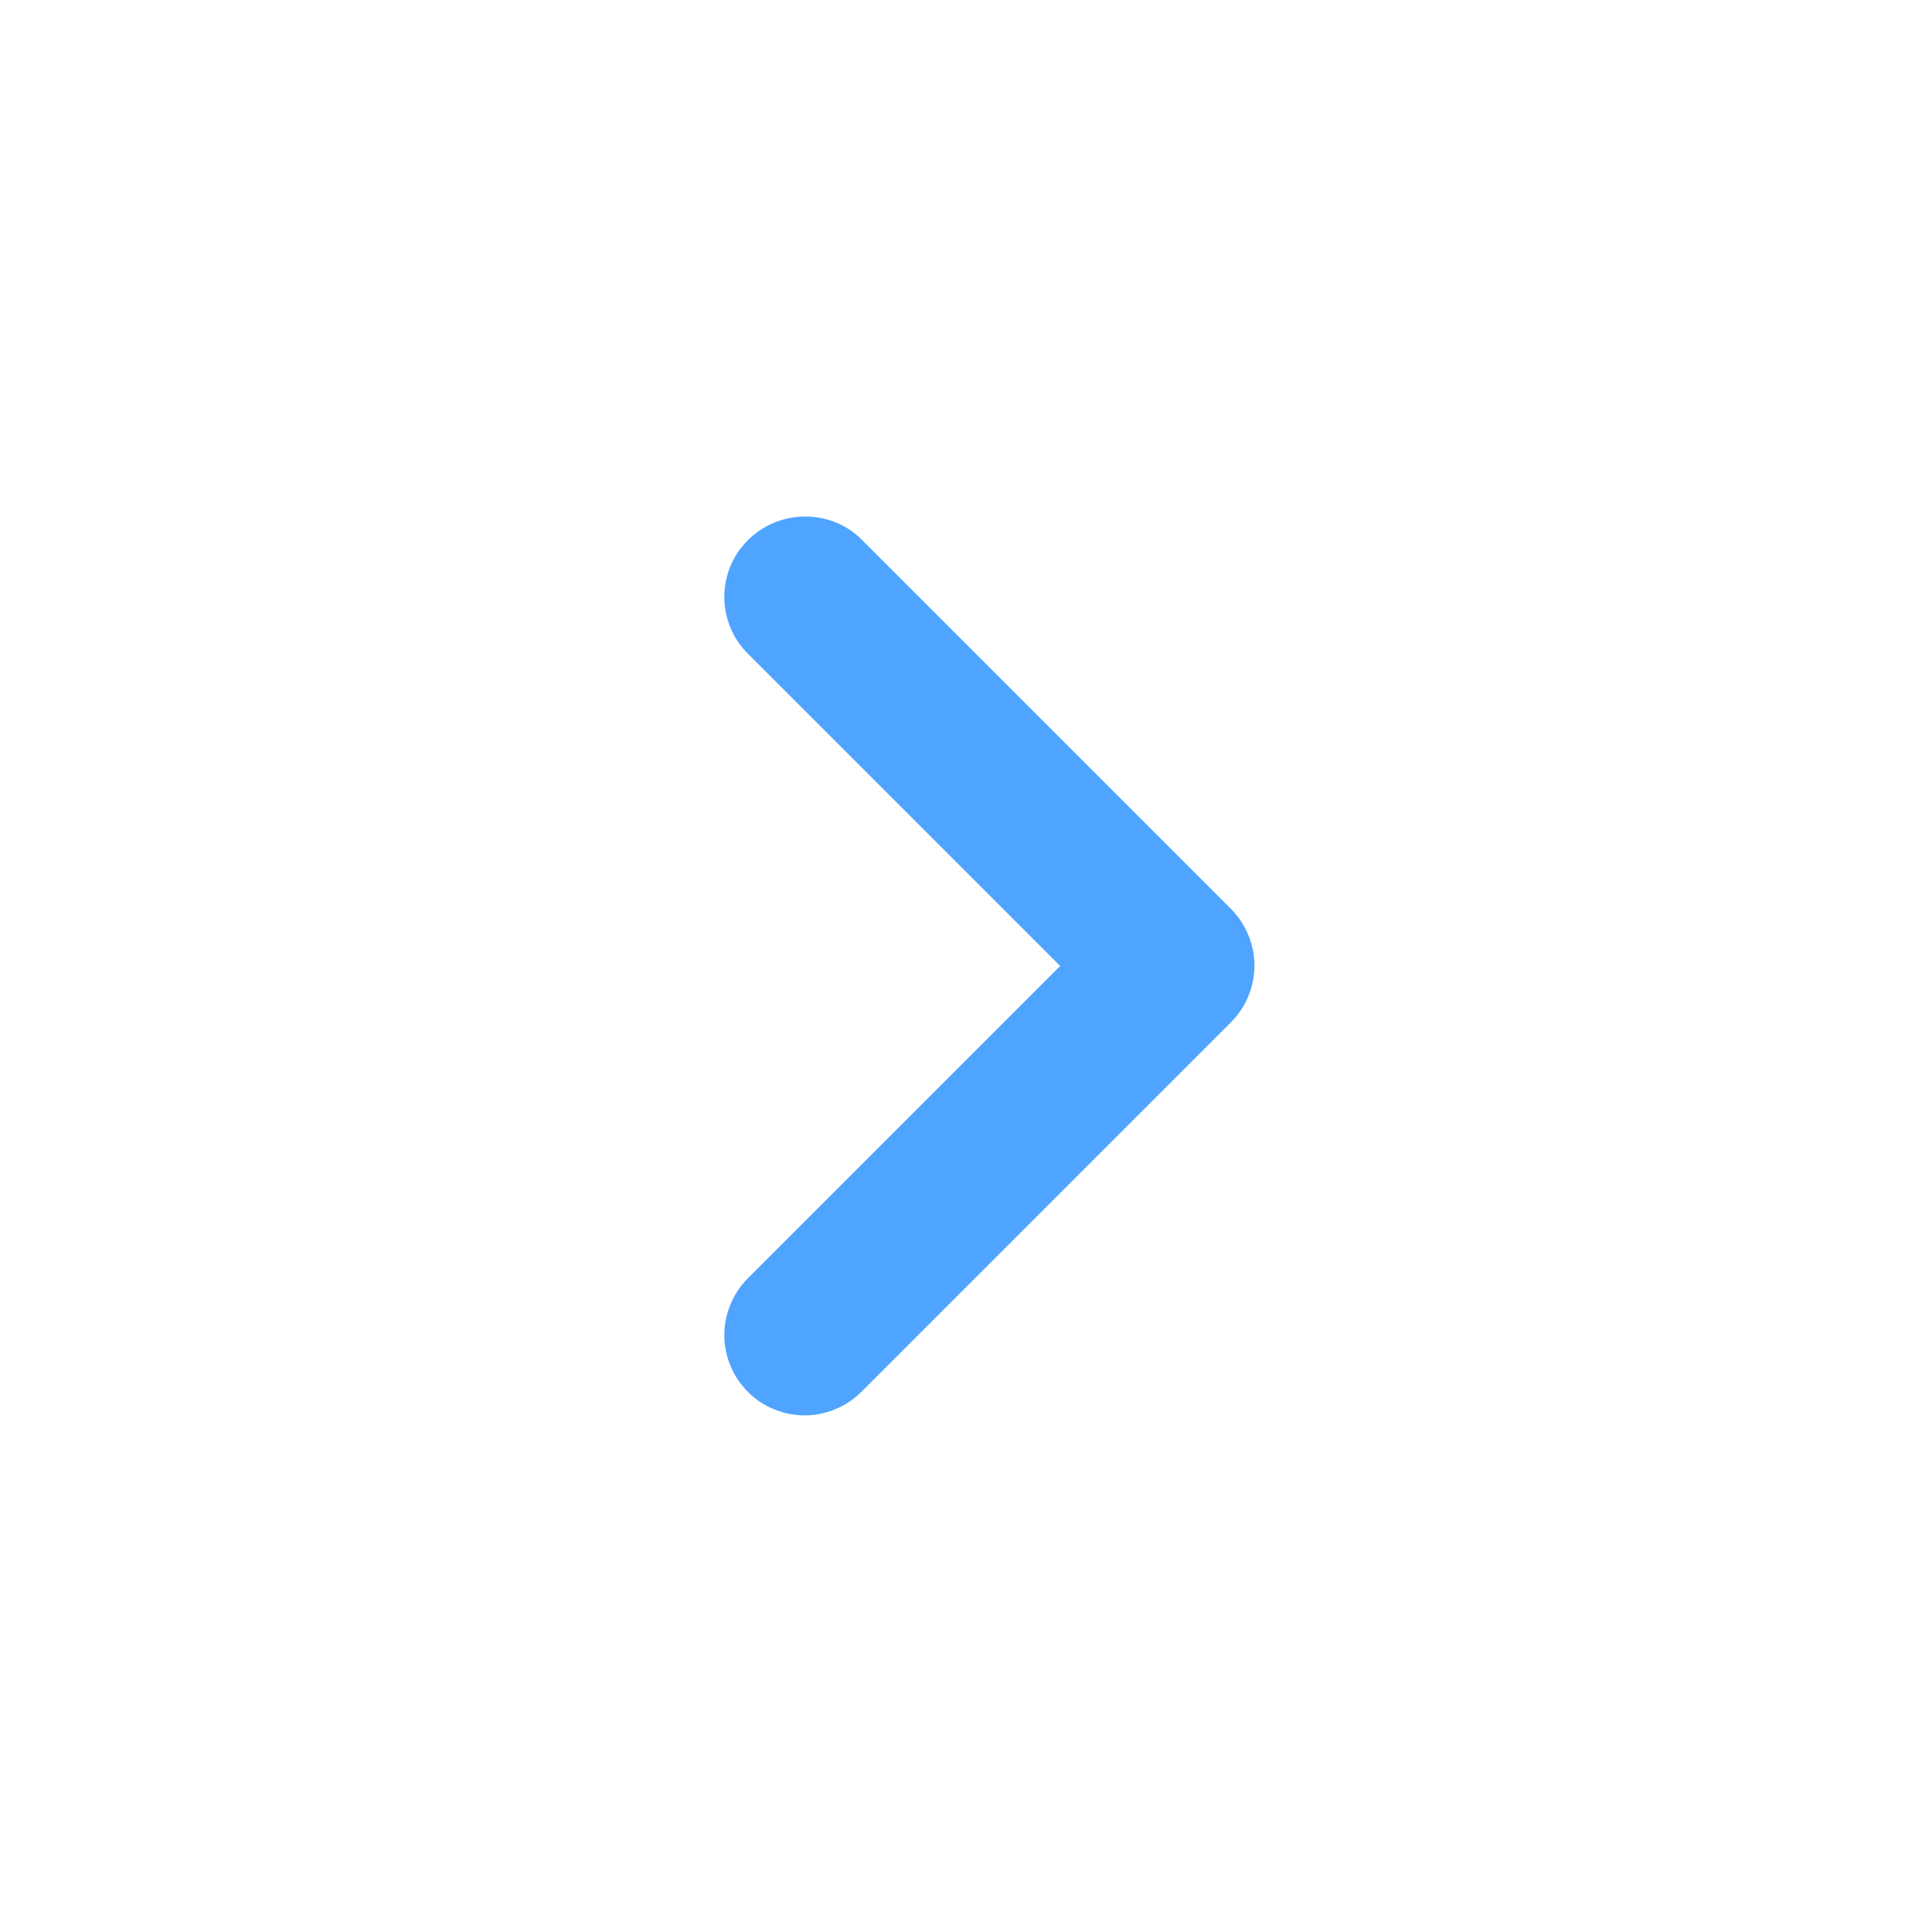
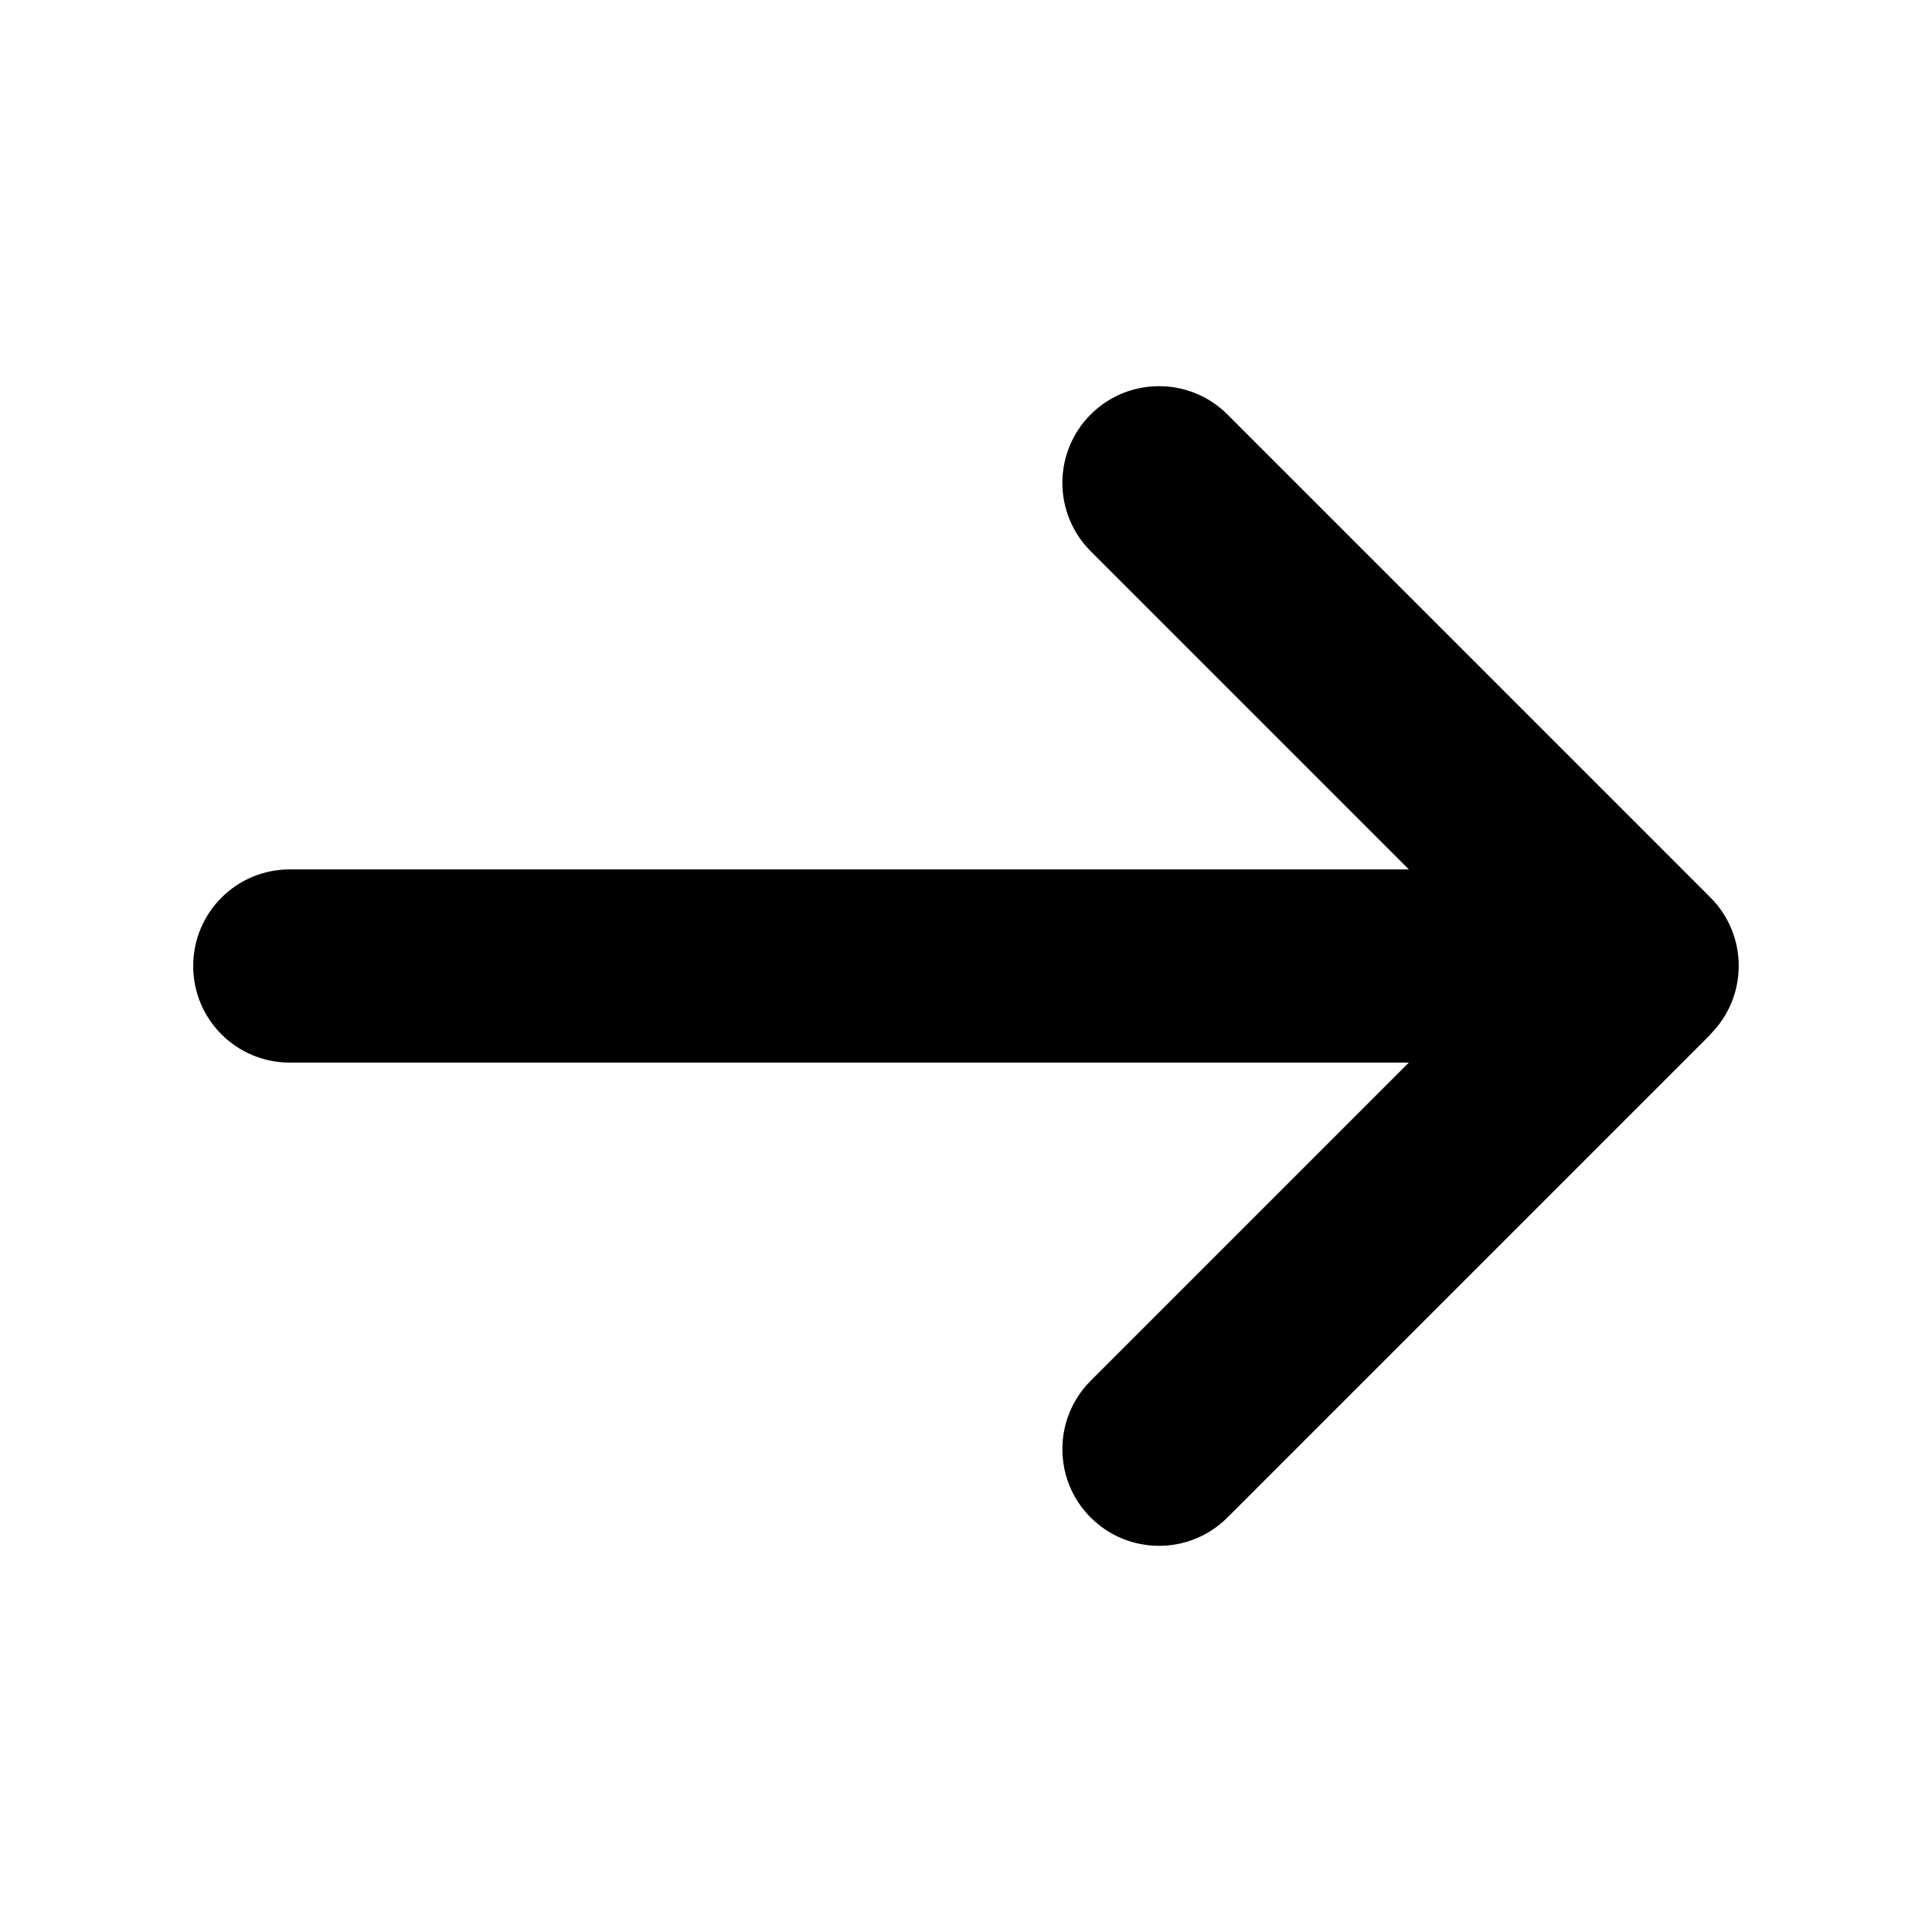
- <svg xmlns="http://www.w3.org/2000/svg" width="20" height="20" viewBox="0 0 20 20" fill="none">
-   <path d="M7.742 5.592C7.665 5.669 7.603 5.76 7.561 5.861C7.52 5.962 7.498 6.07 7.498 6.179C7.498 6.288 7.52 6.396 7.561 6.497C7.603 6.598 7.665 6.69 7.742 6.767L10.975 10L7.742 13.233C7.665 13.31 7.603 13.402 7.562 13.503C7.52 13.604 7.498 13.712 7.498 13.821C7.498 13.93 7.52 14.038 7.562 14.139C7.603 14.24 7.665 14.331 7.742 14.408C7.819 14.486 7.91 14.547 8.011 14.588C8.112 14.63 8.22 14.652 8.329 14.652C8.438 14.652 8.546 14.63 8.647 14.588C8.748 14.547 8.84 14.486 8.917 14.408L12.742 10.583C12.819 10.506 12.88 10.415 12.922 10.314C12.964 10.213 12.986 10.105 12.986 9.996C12.986 9.887 12.964 9.779 12.922 9.678C12.88 9.577 12.819 9.485 12.742 9.408L8.917 5.583C8.6 5.267 8.067 5.267 7.742 5.592Z" fill="#4FA4FF" />
+ <svg xmlns="http://www.w3.org/2000/svg" viewBox="0 0 640 640">
+   <path d="M566.6 342.6C579.1 330.1 579.1 309.8 566.6 297.3L406.6 137.3C394.1 124.8 373.8 124.8 361.3 137.3C348.8 149.8 348.8 170.1 361.3 182.6L466.7 288L96 288C78.3 288 64 302.3 64 320C64 337.7 78.3 352 96 352L466.7 352L361.3 457.4C348.8 469.9 348.8 490.2 361.3 502.7C373.8 515.2 394.1 515.2 406.6 502.7L566.6 342.7z" />
</svg>
